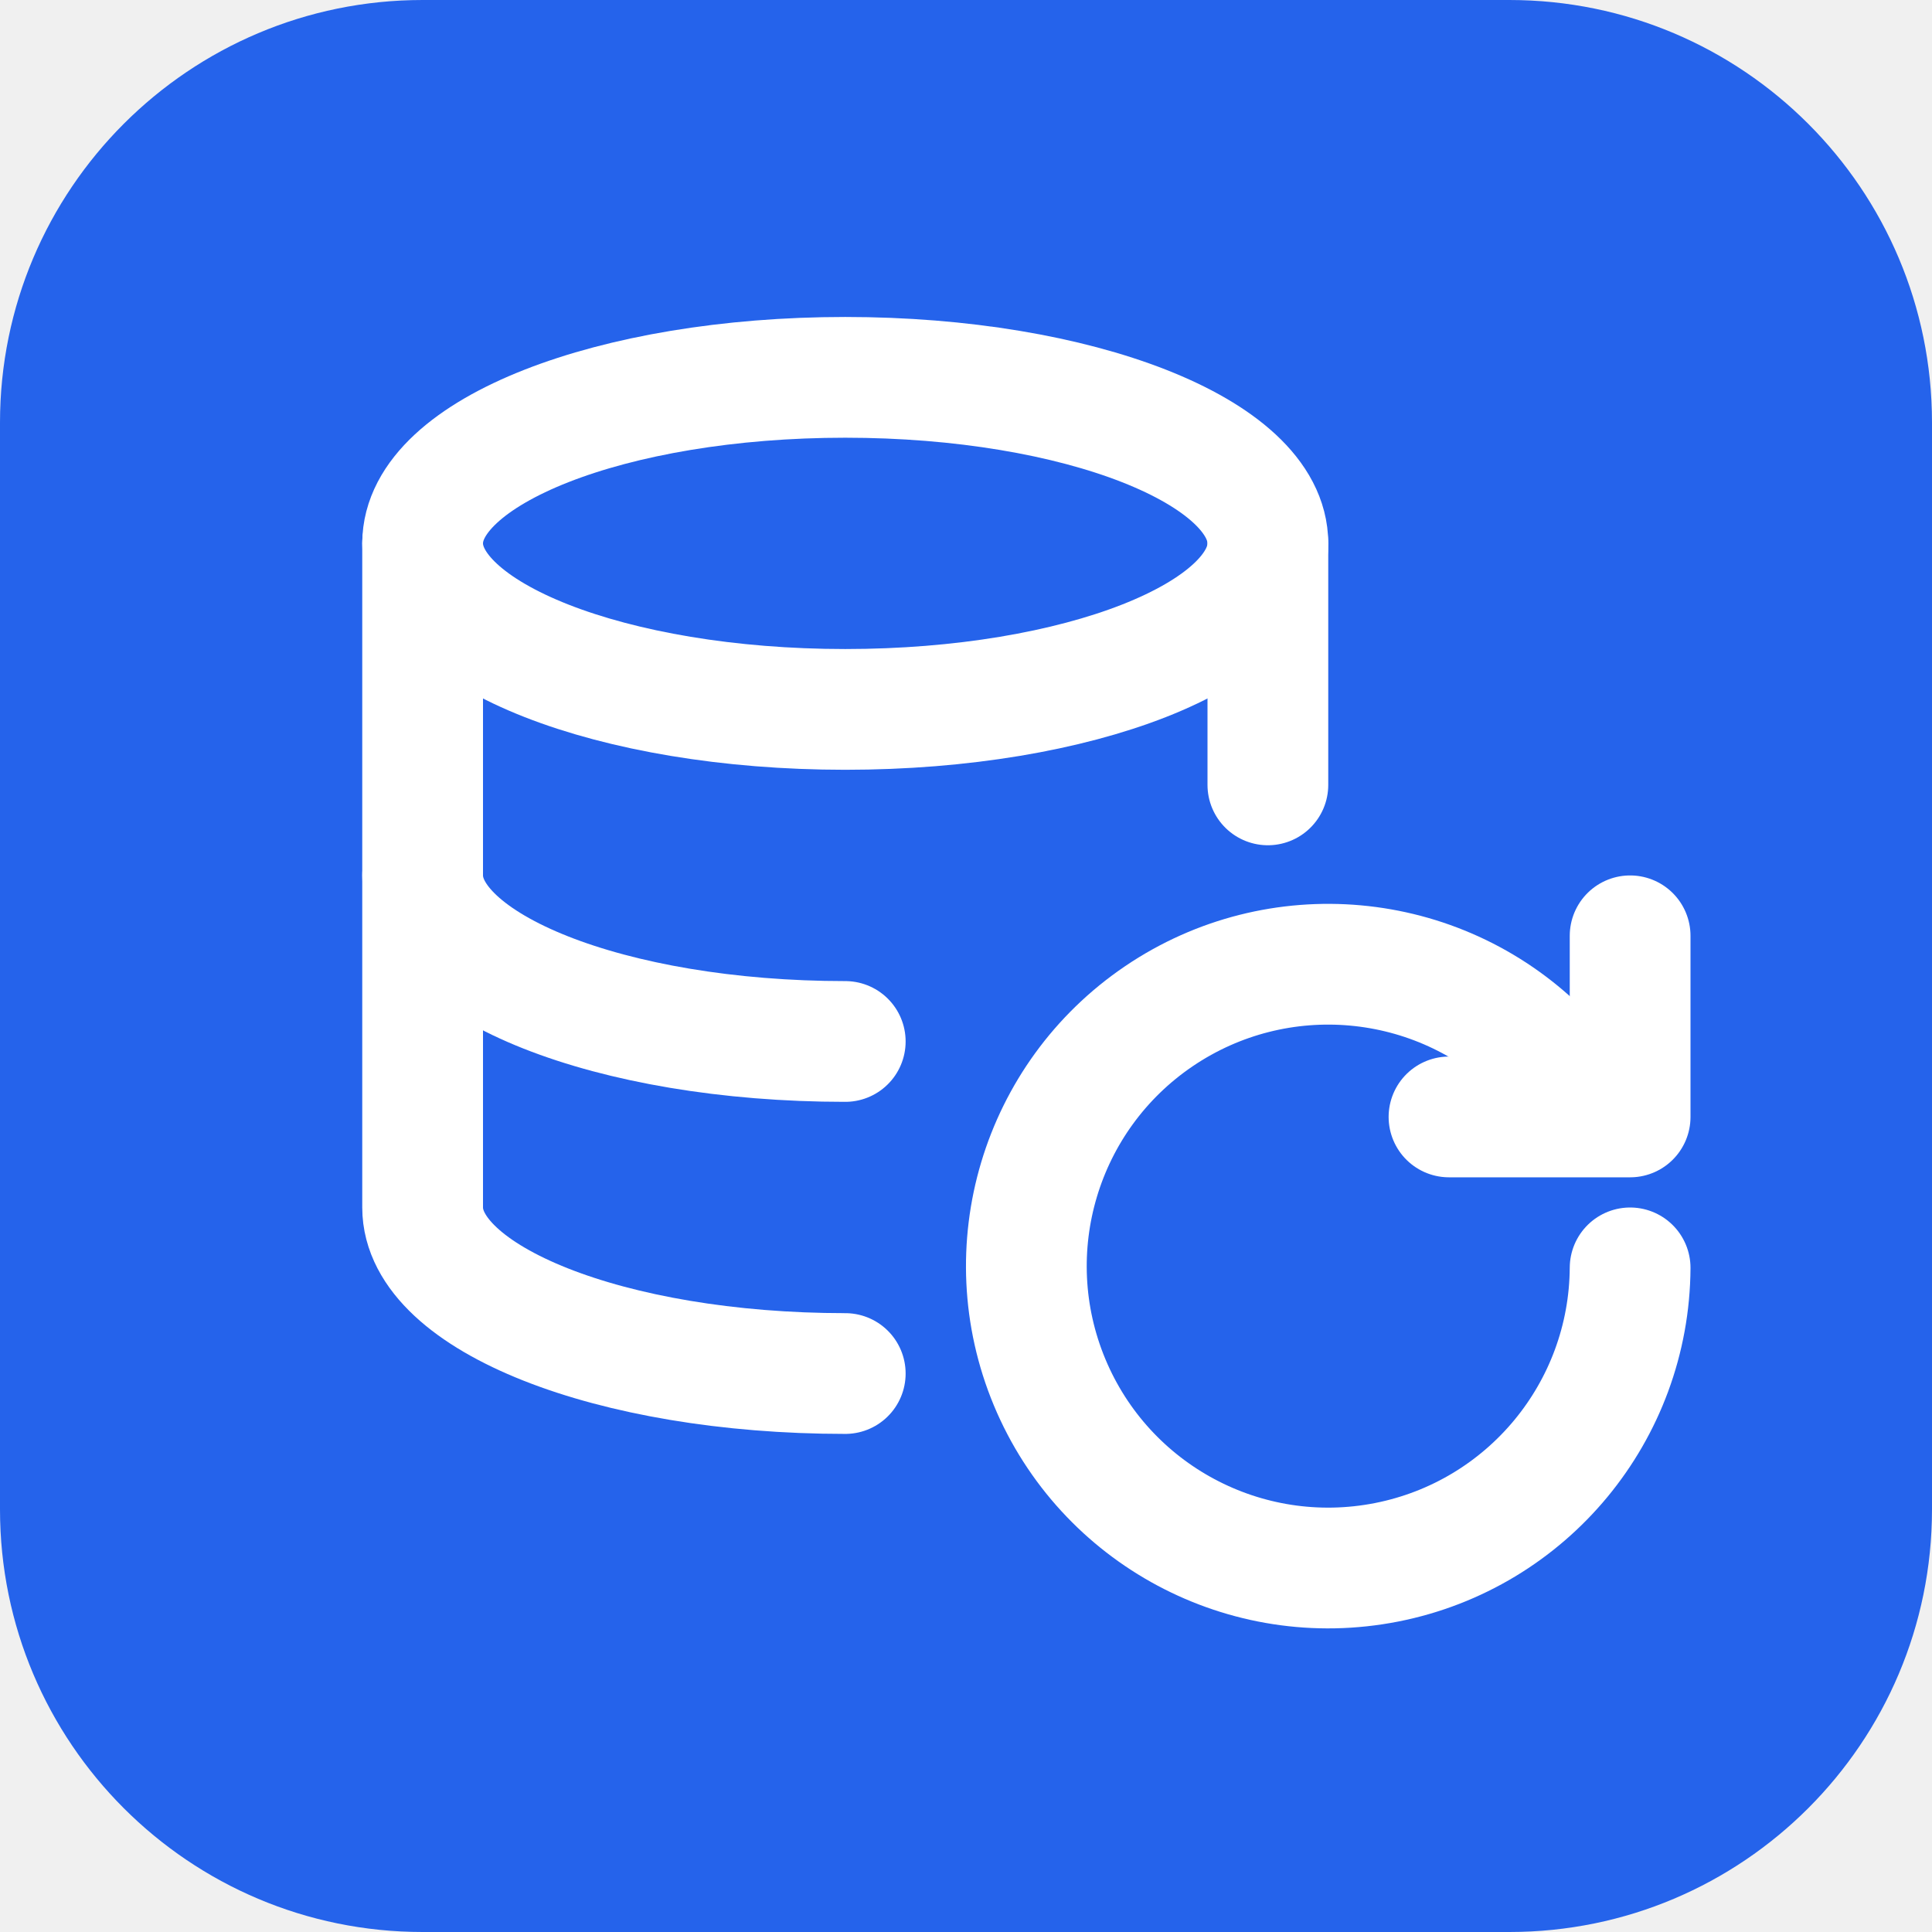
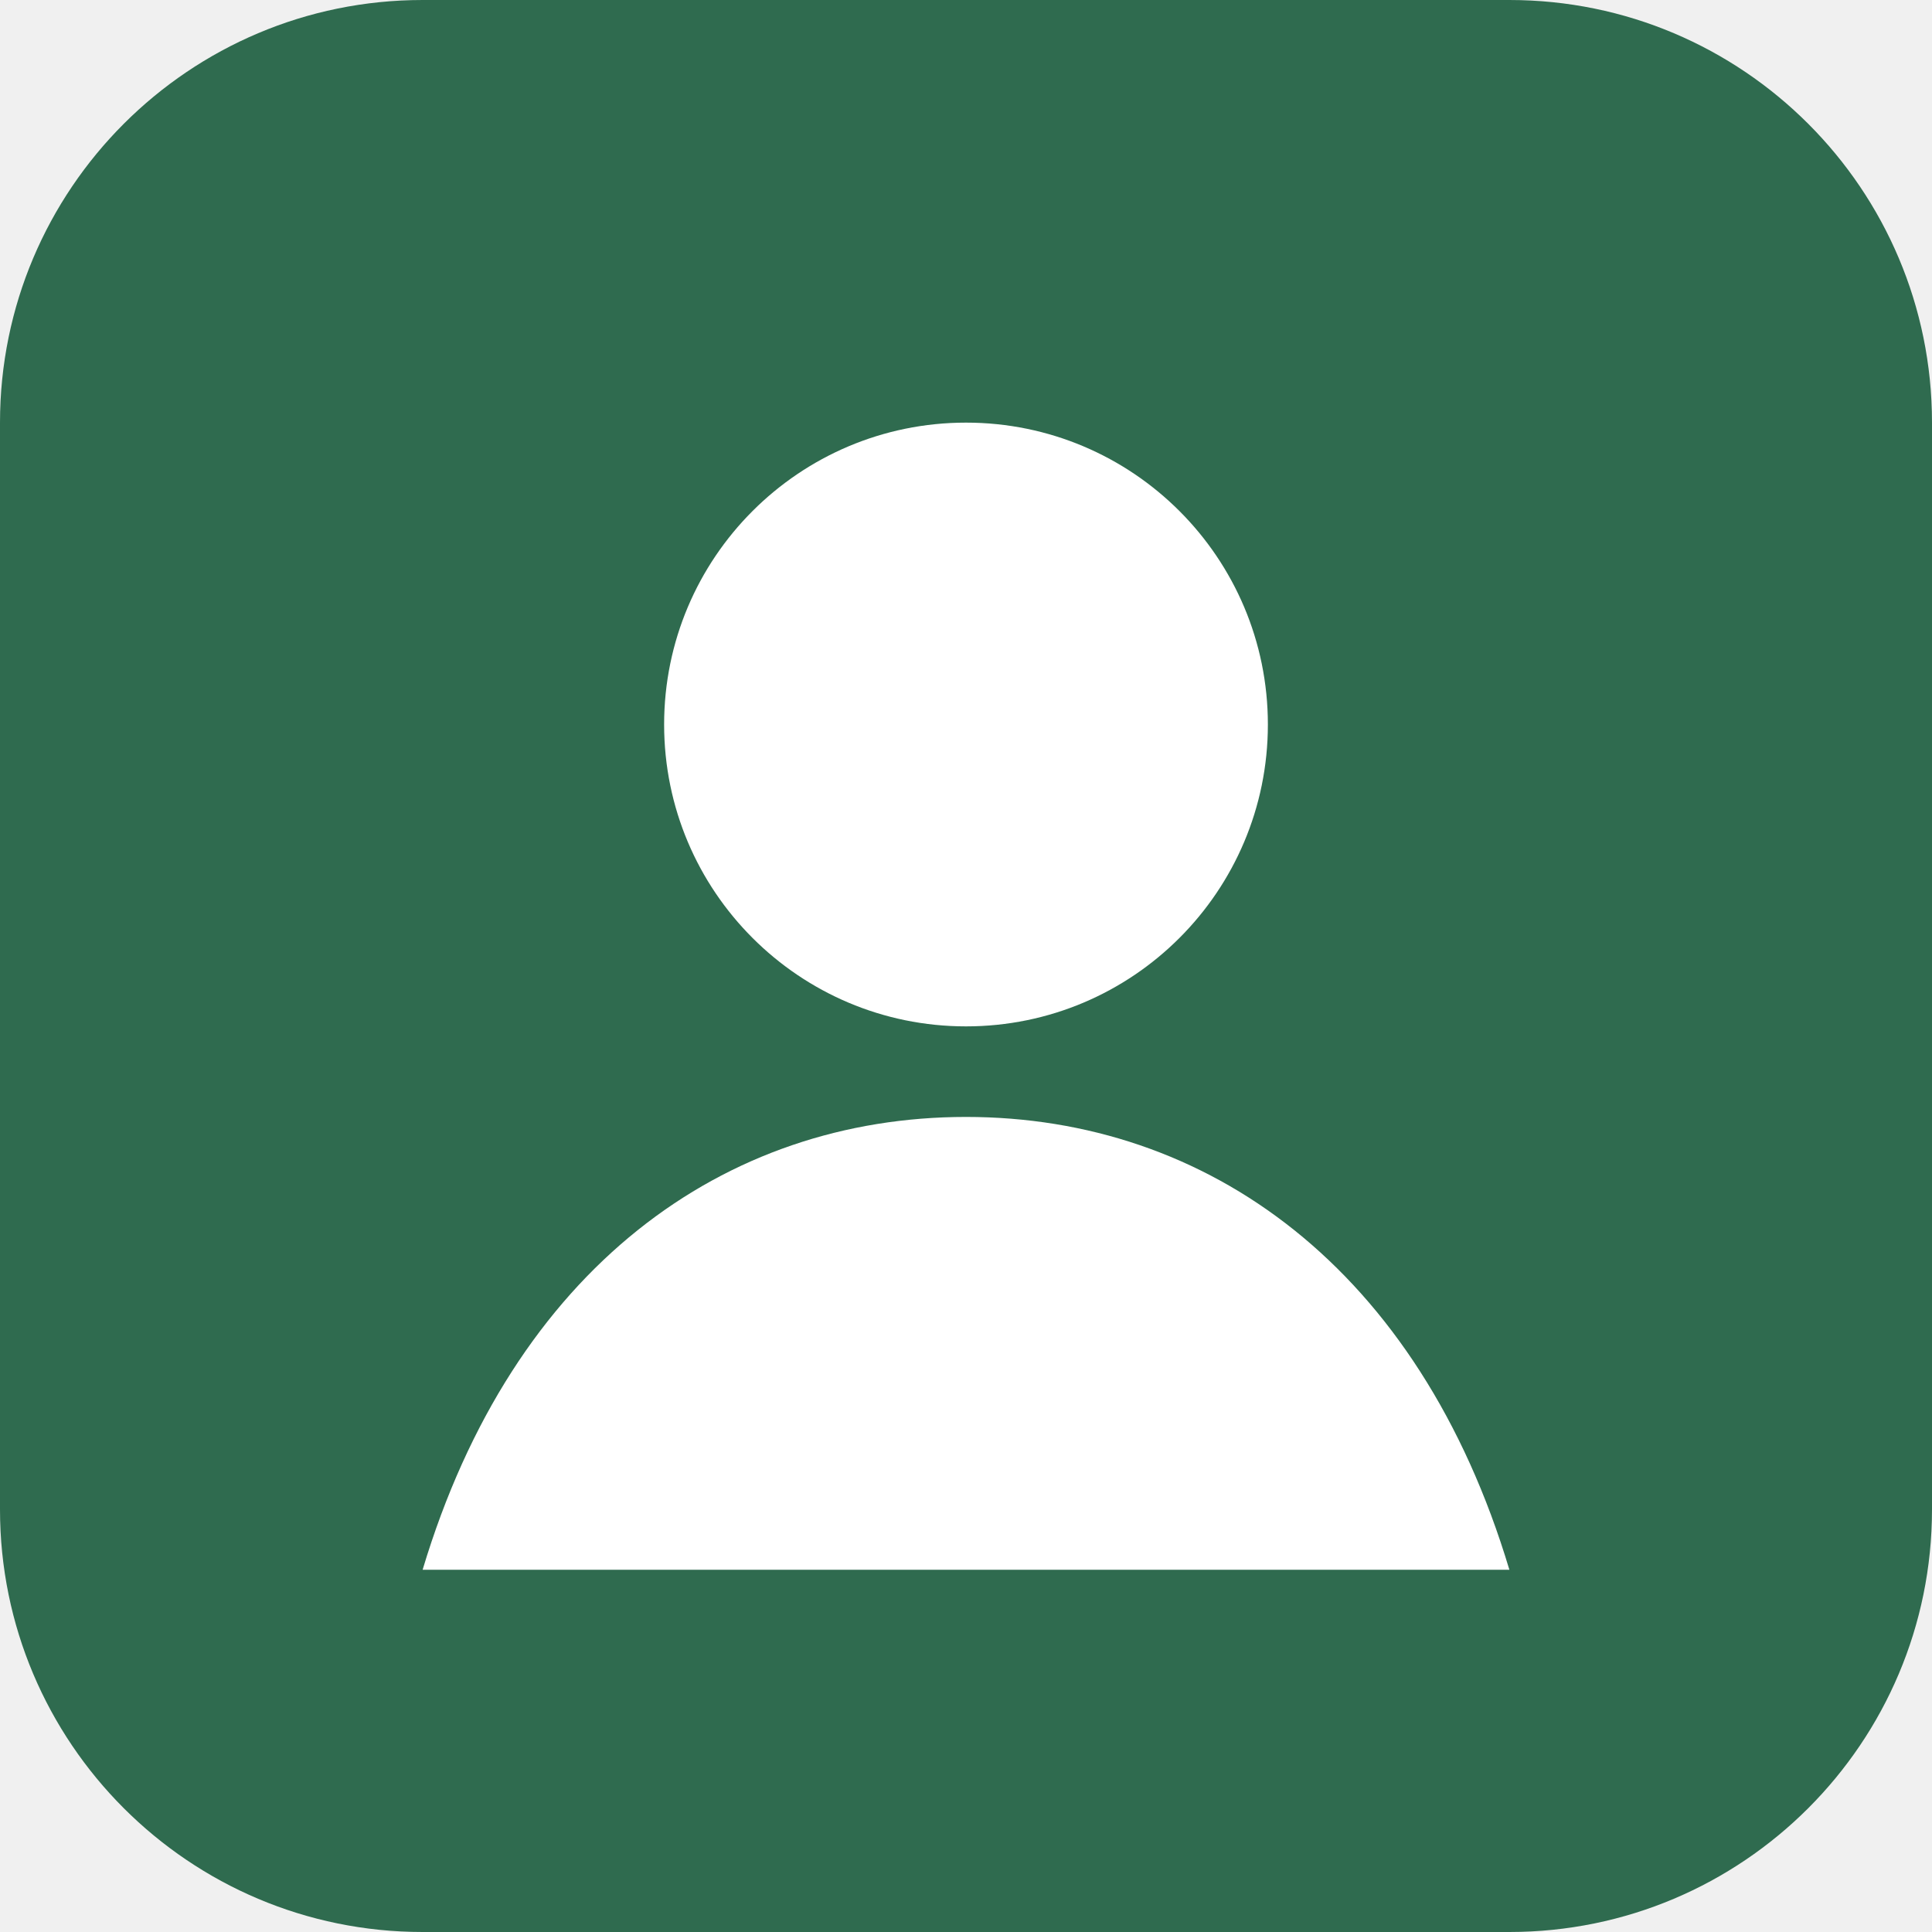
<svg xmlns="http://www.w3.org/2000/svg" viewBox="0 0 32 32">
-   <rect width="32" height="32" rx="7" fill="#2563eb" />
-   <g fill="none" stroke="#fff" stroke-width="2" stroke-linecap="round" stroke-linejoin="round">
-     <ellipse cx="14" cy="9" rx="7" ry="2.75" />
-     <path d="M7 9v11c0 1.5 3.1 2.75 7 2.75" />
-     <path d="M21 9v4" />
-     <path d="M7 14.5c0 1.5 3.1 2.75 7 2.75" />
-     <path d="M27 21a5 5 0 1 1-1.5-3.6" />
-     <path d="M27 15.5v3h-3" />
-   </g>
+   <rect width="32" height="32" rx="7" fill="#2f6b4f" />
+   <circle cx="16" cy="12" r="5" fill="#fff" />
+   <path d="M7 26c1.5-5 5-7.5 9-7.5s7.5 2.5 9 7.5" fill="#fff" />
</svg>
